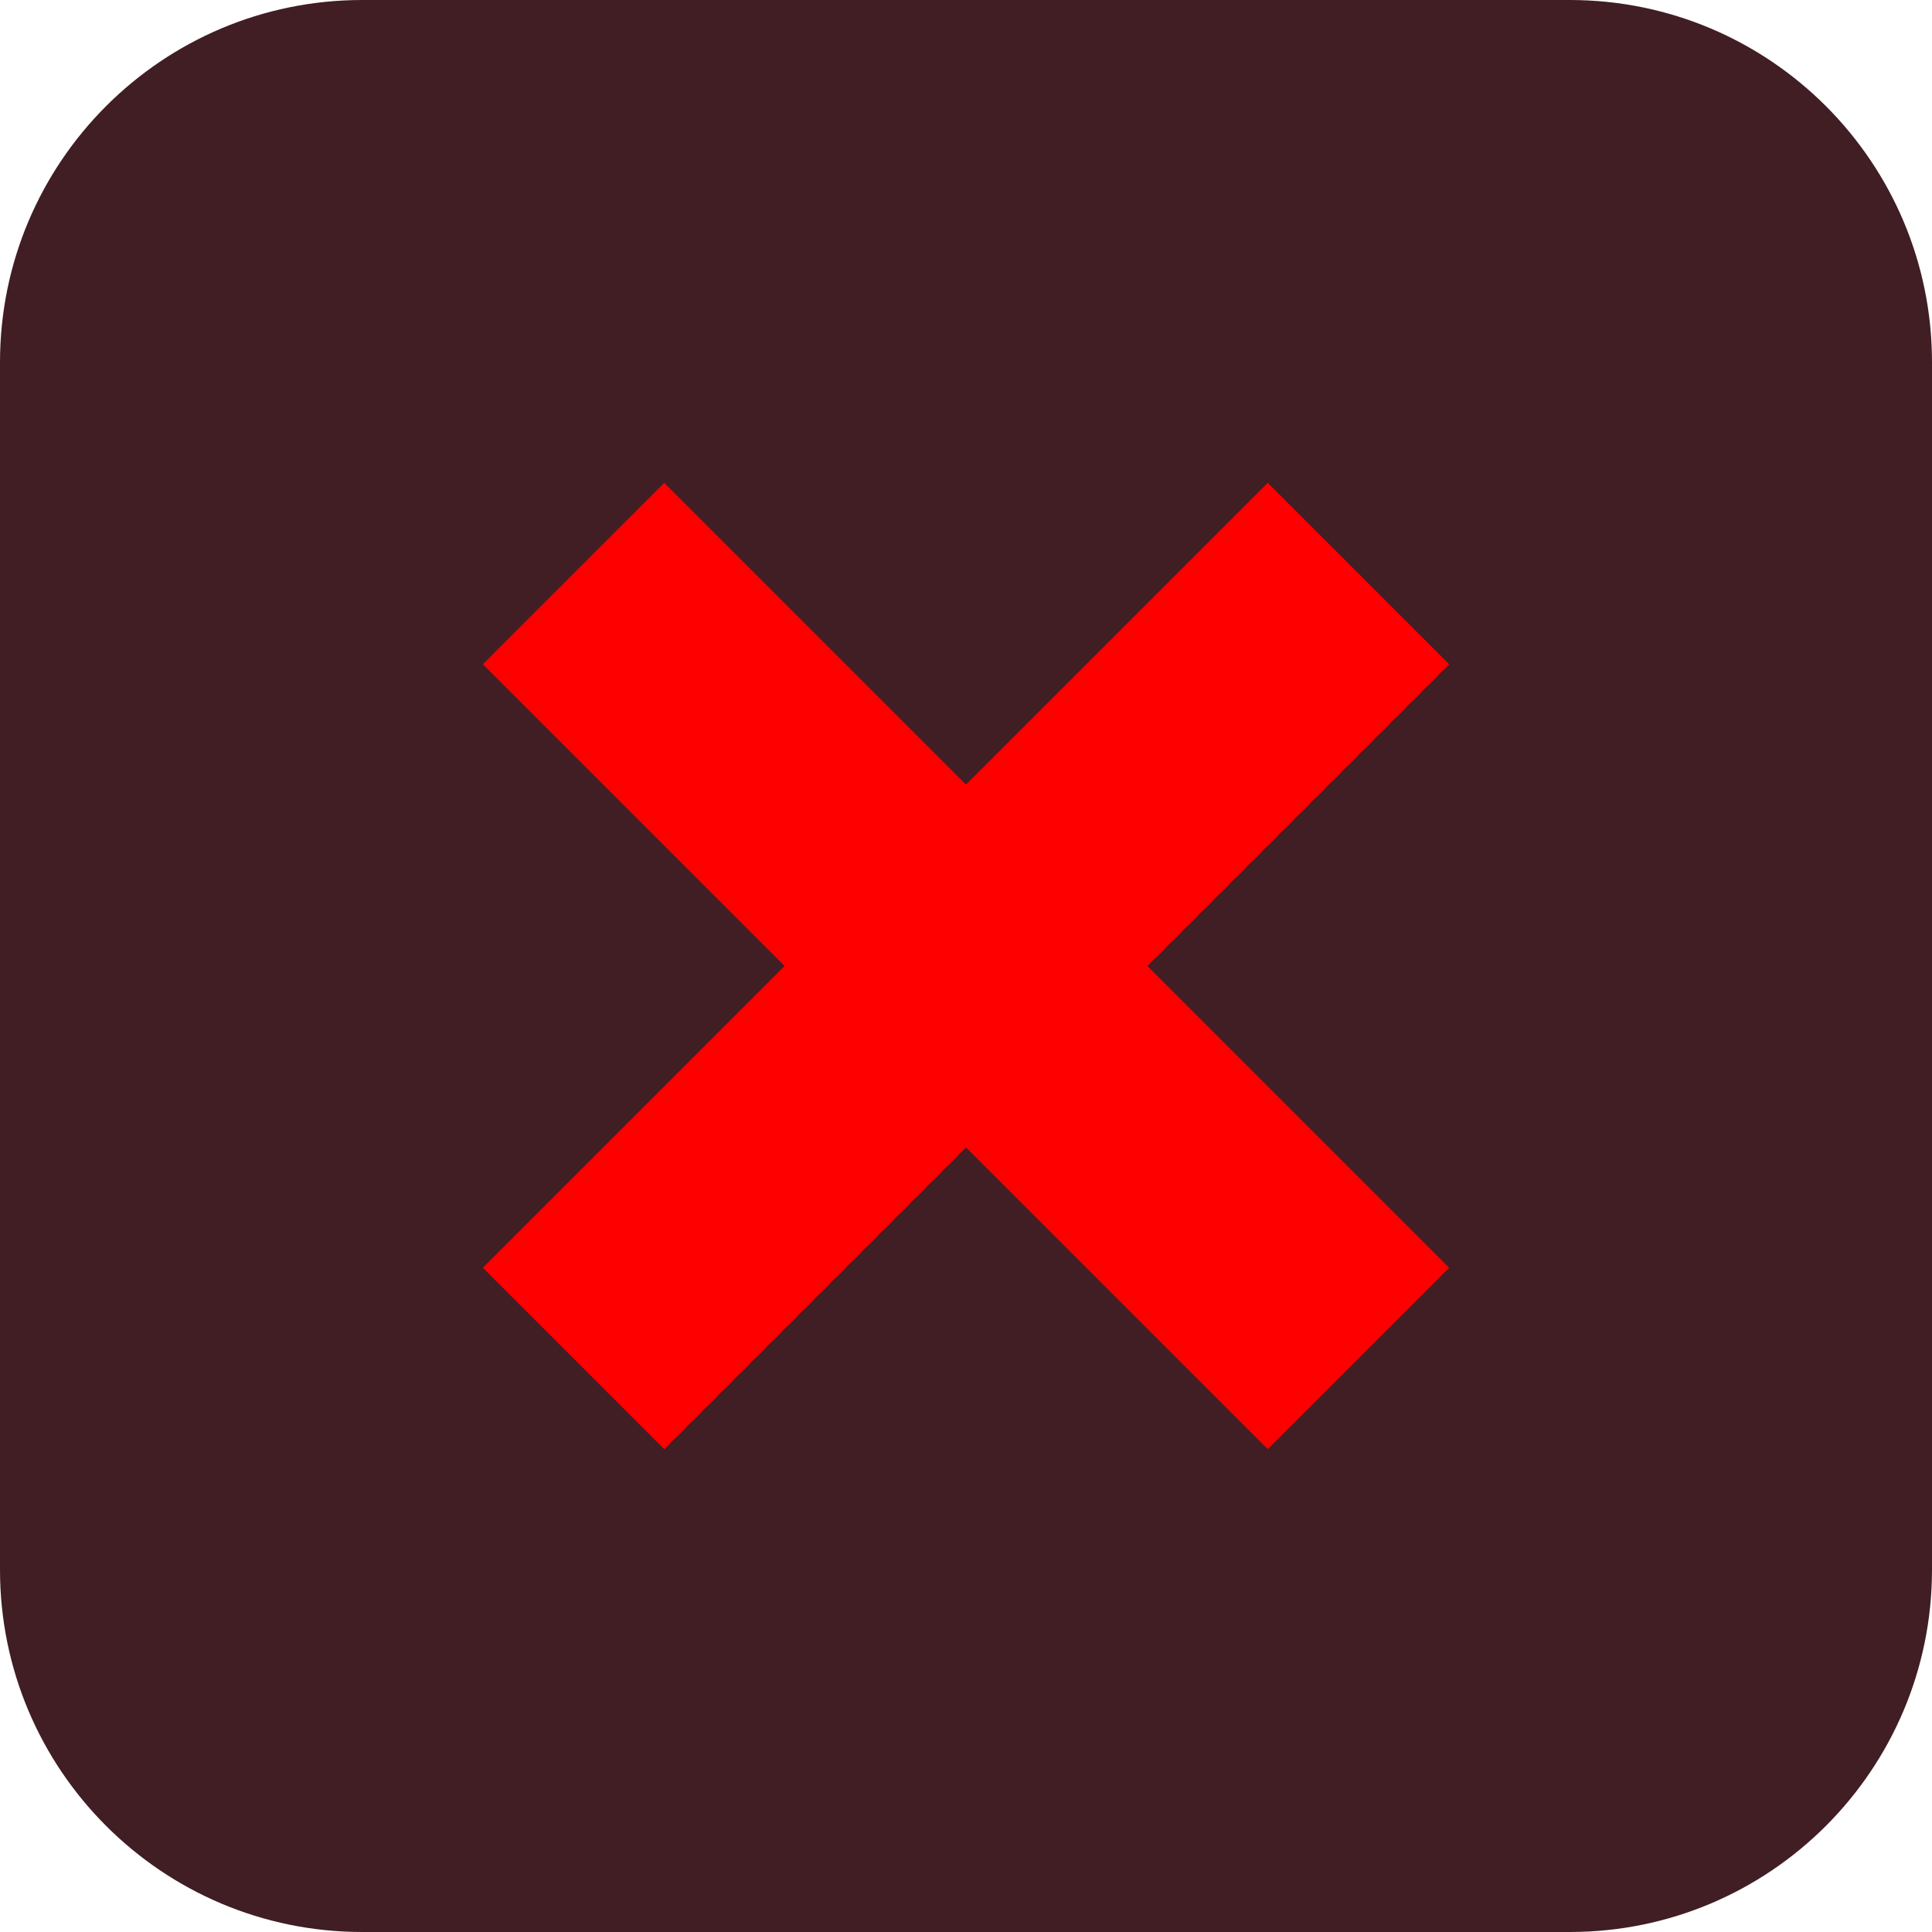
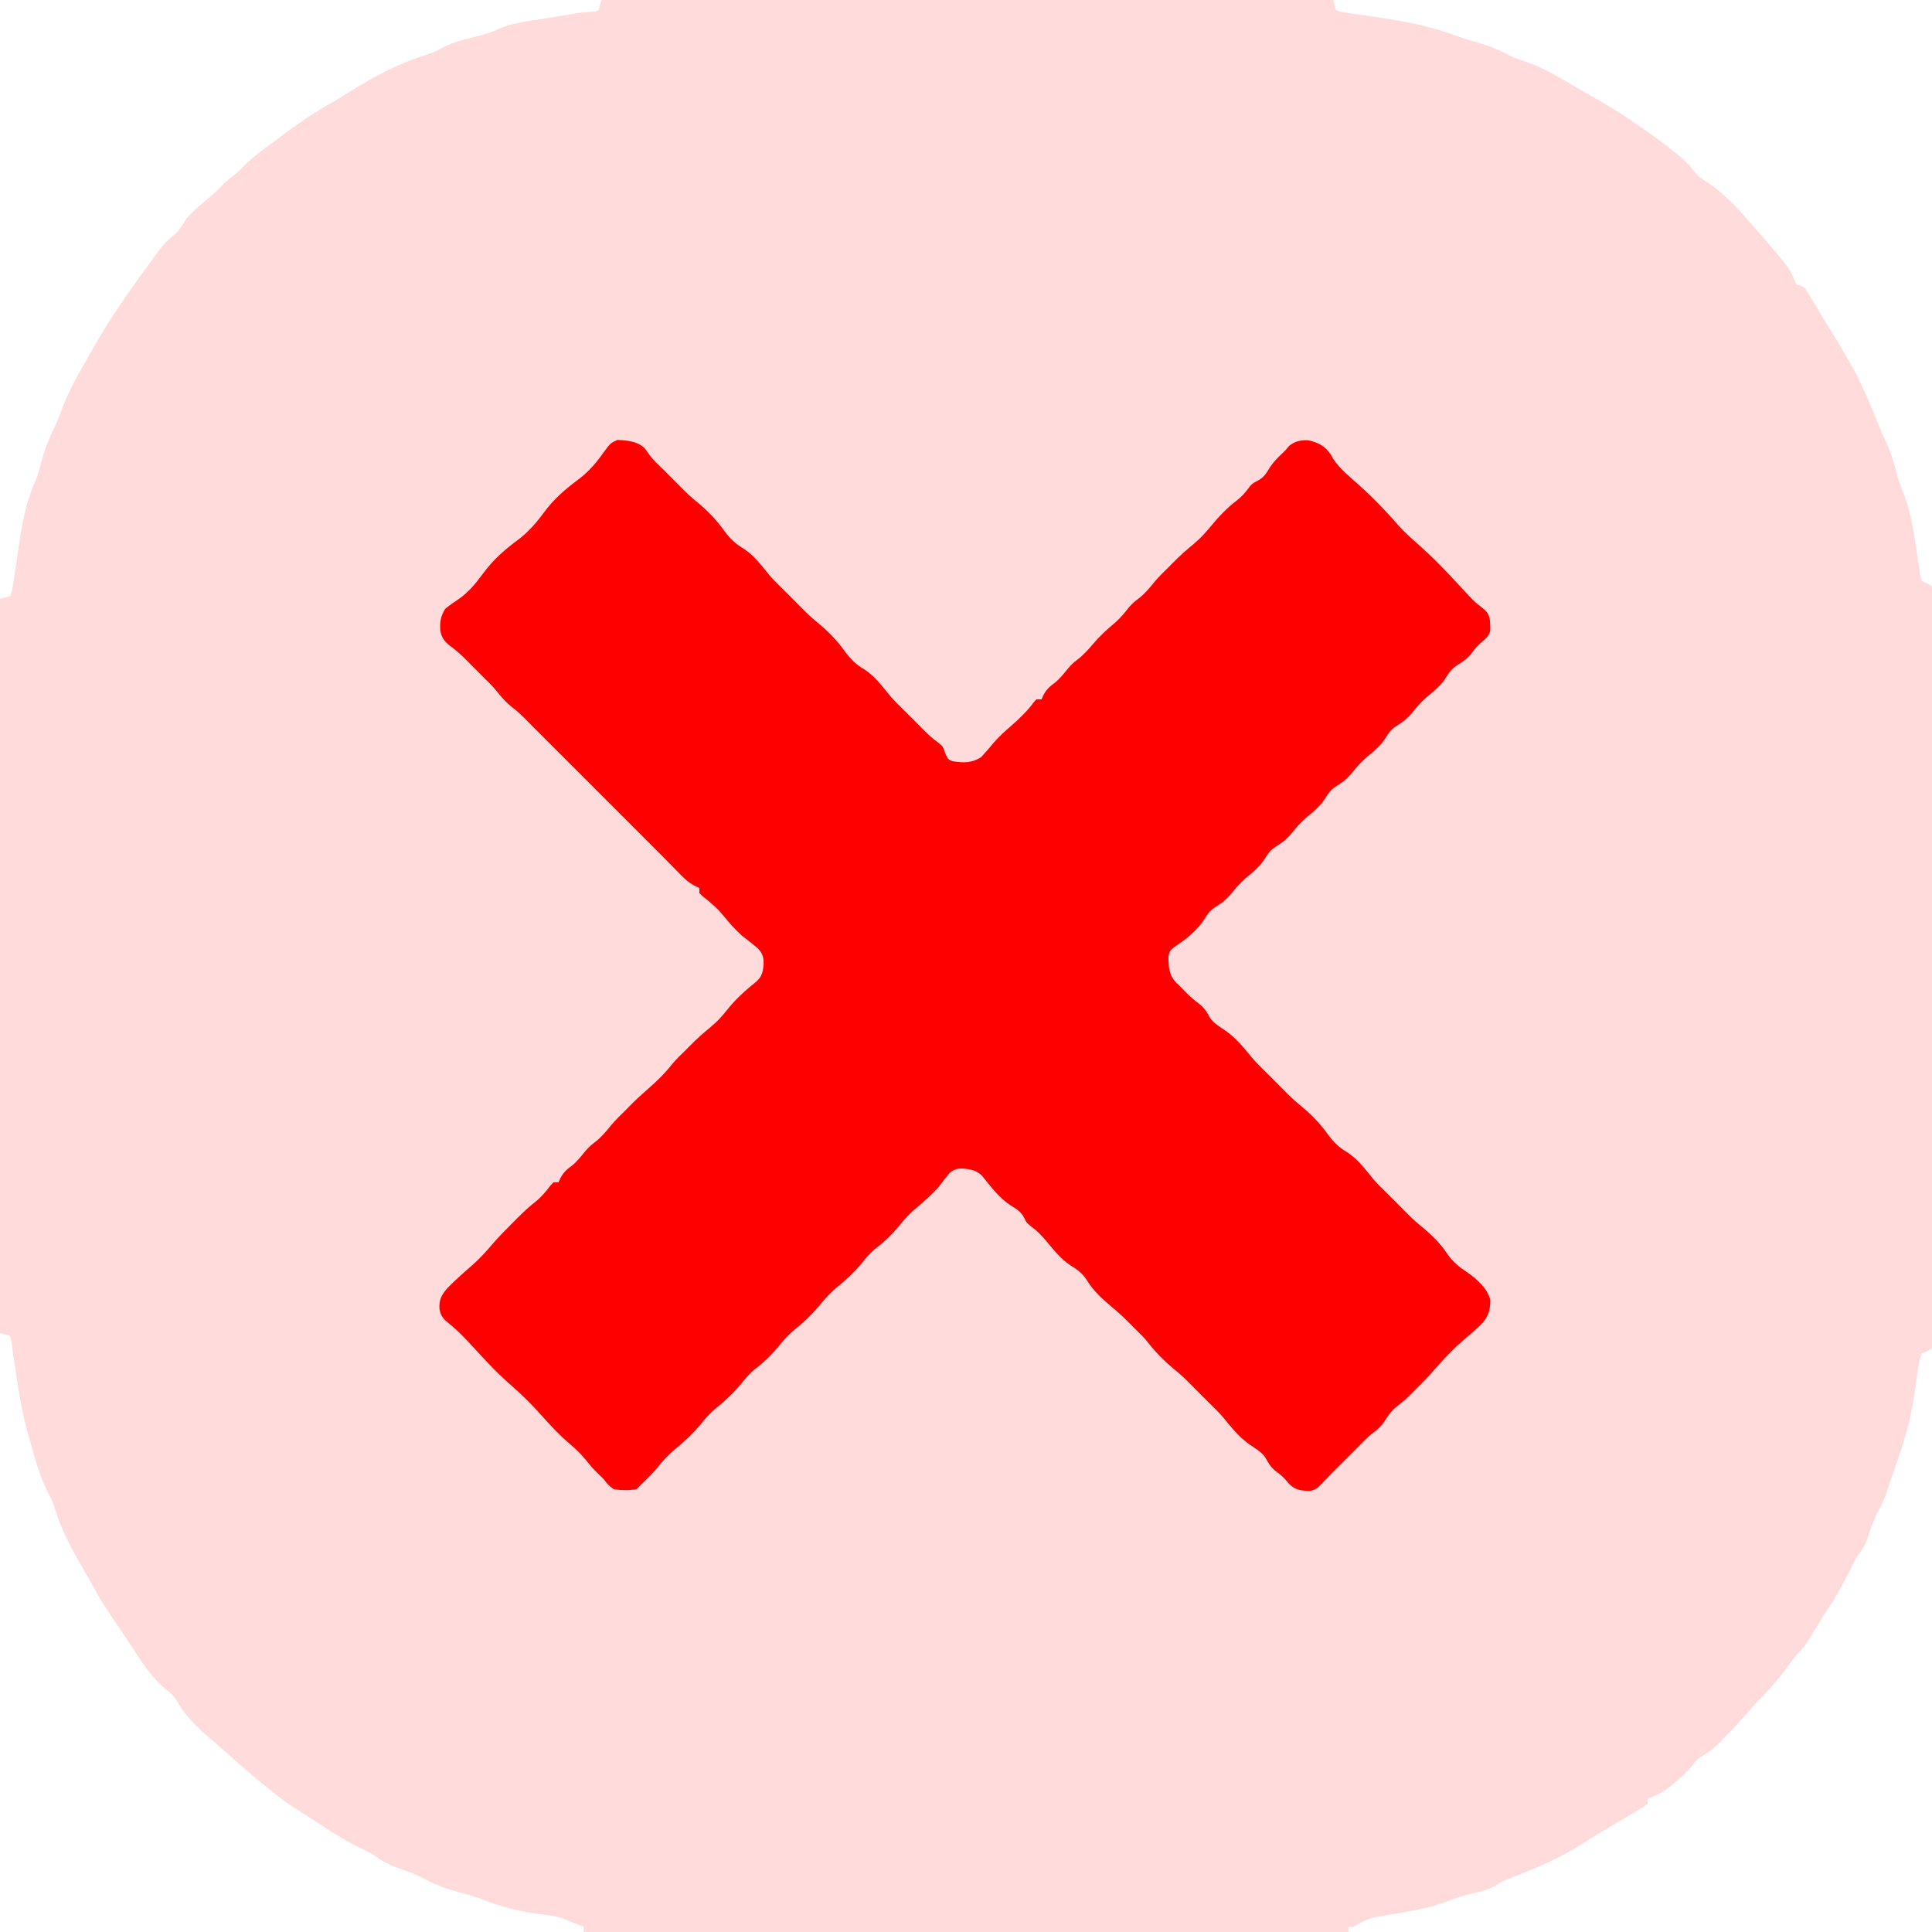
- <svg xmlns="http://www.w3.org/2000/svg" width="128" height="128" viewBox="0 0 128 128">
-   <rect width="128" height="128" rx="24" fill="#401e24" />
-   <path d="M38 38L90 90M90 38L38 90" stroke="#ff0000" stroke-width="17" />
+ <svg xmlns="http://www.w3.org/2000/svg" width="128" height="128" viewBox="0 0 768 768">
+   <g fill="#ff0100" opacity="0.141">
+     <path d="M0 0 C96.03 0 192.06 0 291 0 C291.33 1.32 291.66 2.64 292 4 C294.091 4.764 294.091 4.764 296.828 5.137 C297.319 5.21 297.81 5.282 298.315 5.357 C299.354 5.51 300.393 5.655 301.434 5.792 C303.894 6.119 306.345 6.511 308.797 6.895 C309.768 7.043 310.739 7.191 311.739 7.344 C321.62 8.871 330.946 10.875 340.334 14.402 C343.163 15.418 346.053 16.223 348.938 17.062 C353.216 18.337 357.062 19.882 361 22.016 C363.321 23.158 365.67 23.936 368.125 24.75 C374.609 26.972 380.313 30.432 386.18 33.927 C388.604 35.356 391.058 36.732 393.511 38.111 C399.522 41.496 405.334 45.057 411 49 C411.786 49.531 412.573 50.062 413.383 50.609 C418.027 53.766 422.503 57.1 426.875 60.625 C427.327 60.985 427.78 61.345 428.246 61.716 C430.478 63.546 432.38 65.377 434.152 67.66 C435.689 69.606 436.598 70.639 438.688 71.812 C446.266 76.578 452.283 83.204 458 90 C459.144 91.293 460.29 92.585 461.438 93.875 C464.11 96.941 466.737 100.04 469.312 103.188 C469.65 103.591 469.988 103.995 470.336 104.412 C472.009 106.482 473.09 108.237 474.043 110.738 C474.359 111.485 474.675 112.231 475 113 C475.238 113.078 475.238 113.078 476.443 113.475 C478.428 114.144 478.817 114.877 479.867 116.66 C480.193 117.202 480.518 117.744 480.854 118.303 C481.191 118.884 481.528 119.464 481.875 120.062 C482.59 121.261 483.304 122.458 484.02 123.656 C484.362 124.236 484.704 124.816 485.057 125.414 C486.19 127.32 487.37 129.193 488.562 131.062 C490.642 134.383 492.643 137.746 494.625 141.125 C494.77 141.371 494.77 141.371 495.502 142.614 C500.509 151.2 504.366 160.295 507.996 169.535 C508.949 171.875 509.99 174.15 511.062 176.438 C512.944 180.602 514.102 184.804 515.223 189.227 C515.957 191.848 516.893 194.239 517.938 196.75 C521.163 205.26 522.17 214.542 523.583 223.496 C523.72 224.322 523.858 225.149 524 226 C524.05 226.445 524.05 226.445 524.302 228.696 C524.532 229.456 524.763 230.217 525 231 C525.664 231.275 526.328 231.55 527.012 231.833 C527.668 232.218 528.324 232.603 529 233 C529.501 235.189 529.501 235.189 529.503 237.973 C529.509 238.486 529.515 238.999 529.521 239.528 C529.536 241.262 529.522 242.996 529.508 244.73 C529.513 245.98 529.519 247.23 529.527 248.48 C529.544 251.927 529.535 255.373 529.523 258.819 C529.514 262.532 529.528 266.244 529.539 269.956 C529.557 277.233 529.553 284.51 529.541 291.787 C529.532 297.699 529.531 303.611 529.535 309.523 C529.536 310.363 529.536 311.203 529.537 312.069 C529.538 313.775 529.54 315.482 529.541 317.188 C529.552 333.204 529.539 349.221 529.518 365.237 C529.5 378.993 529.503 392.748 529.521 406.503 C529.543 422.461 529.551 438.419 529.539 454.376 C529.538 456.076 529.537 457.777 529.535 459.477 C529.535 460.314 529.534 461.15 529.533 462.012 C529.53 467.92 529.536 473.828 529.545 479.735 C529.556 486.931 529.553 494.126 529.532 501.321 C529.522 504.996 529.517 508.67 529.531 512.344 C529.543 515.703 529.536 519.062 529.515 522.421 C529.51 523.641 529.513 524.86 529.522 526.079 C529.534 527.729 529.522 529.377 529.503 531.027 C529.503 531.946 529.502 532.865 529.501 533.811 C529.336 534.533 529.17 535.256 529 536 C527.018 537.195 527.018 537.195 525 538 C524.214 539.856 524.214 539.856 523.824 542.078 C523.676 542.886 523.529 543.693 523.376 544.525 C522.923 547.507 522.498 550.49 522.113 553.481 C520.673 564.348 517.558 574.323 513.848 584.61 C512.744 587.72 511.728 590.857 510.722 594 C509.732 596.741 508.394 599.245 507.039 601.82 C505.397 605.265 504.231 608.869 503.027 612.484 C501.977 615.057 500.696 616.816 499 619 C498.153 620.586 497.341 622.192 496.562 623.812 C494.02 628.997 491.359 633.995 488.133 638.785 C485.589 642.577 483.249 646.487 480.912 650.408 C479.161 653.297 477.48 655.676 475 658 C474.063 659.214 473.148 660.444 472.25 661.688 C468.647 666.558 464.779 671.235 460.48 675.512 C458.893 677.107 457.455 678.783 456 680.5 C452.903 684.052 449.685 687.458 446.375 690.812 C445.92 691.28 445.465 691.748 444.996 692.23 C442.888 694.345 440.899 696.167 438.301 697.656 C436.162 698.905 435.199 699.712 433.812 701.688 C431.499 704.617 428.891 706.917 426 709.25 C425.585 709.591 425.169 709.932 424.741 710.284 C422.628 711.955 420.73 713.189 418.188 714.109 C417.466 714.403 416.744 714.697 416 715 C416 715.66 416 716.32 416 717 C414.965 717.866 414.965 717.866 413.508 718.734 C413.24 718.896 413.24 718.896 411.885 719.716 C411.305 720.057 410.724 720.398 410.125 720.75 C409.83 720.927 409.83 720.927 408.335 721.825 C406.561 722.89 404.781 723.946 403 725 C402.063 725.56 401.127 726.122 400.191 726.684 C398.552 727.668 396.912 728.65 395.27 729.629 C393.116 730.93 390.995 732.271 388.875 733.625 C379.967 739.213 370.161 743.241 360.359 746.973 C358 748 358 748 355.555 749.531 C352.803 751.113 350.469 751.766 347.375 752.438 C343.384 753.307 339.751 754.461 335.938 755.938 C329.102 758.529 322.064 759.643 314.881 760.857 C313.182 761.148 311.486 761.451 309.789 761.754 C309.281 761.835 308.772 761.917 308.248 762 C304.535 762.667 302.134 764.03 299 766 C298.34 766 297.68 766 297 766 C297 766.66 297 767.32 297 768 C196.68 768 96.36 768 -7 768 C-7 767.34 -7 766.68 -7 766 C-9.187 765 -9.187 765 -12 764 C-12.699 763.676 -13.397 763.353 -14.117 763.02 C-17.893 761.5 -21.93 761.217 -25.938 760.688 C-33.257 759.63 -39.793 757.944 -46.66 755.254 C-50.126 753.904 -53.658 752.951 -57.25 752 C-62.378 750.613 -66.864 748.752 -71.559 746.223 C-74.235 744.882 -76.922 743.899 -79.75 742.938 C-83.426 741.654 -86.421 740.299 -89.547 738 C-91.885 736.391 -94.441 735.242 -96.988 734 C-101.652 731.681 -106.021 729.001 -110.341 726.102 C-112.039 724.974 -113.752 723.874 -115.473 722.781 C-115.768 722.594 -115.768 722.594 -117.26 721.645 C-118.464 720.88 -119.67 720.117 -120.877 719.355 C-124.434 717.088 -127.76 714.698 -131 712 C-131.847 711.318 -132.695 710.637 -133.543 709.957 C-139.059 705.495 -144.418 700.906 -149.656 696.121 C-151.791 694.175 -153.984 692.306 -156.188 690.438 C-160.862 686.359 -165.592 681.822 -168.562 676.312 C-169.907 674.15 -170.795 673.264 -172.75 671.75 C-178.719 667.043 -182.916 660.338 -187 654 C-187.956 652.561 -188.915 651.124 -189.875 649.688 C-190.387 648.918 -190.899 648.148 -191.426 647.355 C-192.458 645.812 -193.496 644.272 -194.543 642.738 C-195.044 642 -195.546 641.261 -196.062 640.5 C-196.285 640.175 -196.285 640.175 -197.41 638.531 C-199.285 635.547 -200.975 632.482 -202.673 629.395 C-203.936 627.116 -205.229 624.859 -206.535 622.605 C-210.873 615.056 -214.763 607.877 -217.215 599.508 C-217.931 597.219 -218.783 595.341 -219.938 593.25 C-223.286 586.936 -225.026 579.838 -227 573 C-227.123 572.586 -227.123 572.586 -227.745 570.488 C-229.767 563.441 -231.039 556.427 -232.125 549.188 C-232.295 548.084 -232.466 546.98 -232.637 545.877 C-232.95 543.852 -233.26 541.827 -233.567 539.802 C-233.71 538.877 -233.853 537.953 -234 537 C-234.045 536.455 -234.09 535.91 -234.136 535.348 C-234.304 533.708 -234.304 533.708 -235 531 C-236.32 530.67 -237.64 530.34 -239 530 C-239 433.64 -239 337.28 -239 238 C-237.68 237.67 -236.36 237.34 -235 237 C-234.236 235.148 -234.236 235.148 -233.863 232.707 C-233.716 231.8 -233.568 230.894 -233.417 229.959 C-233.279 228.983 -233.142 228.006 -233 227 C-232.854 226.025 -232.707 225.049 -232.556 224.044 C-232.25 221.994 -231.951 219.943 -231.656 217.891 C-230.334 208.783 -228.913 200.174 -225.152 191.703 C-223.978 188.949 -223.218 186.279 -222.5 183.375 C-221.24 178.457 -219.36 174.114 -217.188 169.555 C-216.171 167.368 -215.303 165.209 -214.5 162.938 C-212.066 156.226 -208.595 149.987 -205.042 143.814 C-204.041 142.071 -203.054 140.322 -202.07 138.57 C-195.55 126.993 -188.153 116.354 -180.245 105.688 C-179.196 104.266 -178.16 102.836 -177.133 101.398 C-175.051 98.518 -173.16 95.963 -170.312 93.812 C-167.717 91.778 -166.655 89.827 -165 87 C-162.162 83.711 -158.829 80.992 -155.473 78.254 C-153.607 76.666 -151.924 74.936 -150.215 73.184 C-148.652 71.661 -146.962 70.357 -145.238 69.023 C-143.955 67.963 -142.835 66.83 -141.688 65.625 C-139.127 63.017 -136.317 60.893 -133.371 58.738 C-131.599 57.439 -129.844 56.126 -128.098 54.793 C-120.957 49.353 -113.701 44.489 -105.873 40.084 C-103.981 38.989 -102.14 37.834 -100.297 36.66 C-90.569 30.565 -80.569 25.115 -69.547 21.824 C-67.226 21.073 -65.309 20.183 -63.188 19 C-58.871 16.688 -54.275 15.619 -49.542 14.482 C-46.498 13.737 -43.756 12.928 -40.941 11.543 C-35.172 8.96 -28.692 8.374 -22.5 7.375 C-21.194 7.157 -19.888 6.938 -18.582 6.719 C-16.171 6.316 -13.759 5.916 -11.346 5.525 C-10.802 5.433 -10.259 5.342 -9.699 5.247 C-8.491 5.071 -7.274 4.944 -6.056 4.851 C-5.74 4.823 -5.74 4.823 -4.139 4.682 C-3.85 4.664 -3.85 4.664 -2.391 4.571 C-1.932 4.383 -1.473 4.194 -1 4 C-0.67 2.68 -0.34 1.36 0 0 Z " transform="translate(239,0)" />
+   </g>
+   <g fill="#fe0000">
+     <path d="M0 0 C0.653 0.838 1.28 1.696 1.883 2.57 C3.571 4.961 5.748 6.891 7.84 8.926 C8.674 9.758 9.508 10.591 10.34 11.426 C10.754 11.838 11.167 12.251 11.594 12.676 C12.419 13.504 13.24 14.337 14.055 15.176 C16.224 17.394 18.438 19.46 20.84 21.426 C25.098 24.934 28.566 28.484 31.777 32.988 C34.047 36.096 36.12 38.051 39.402 40.008 C43.523 42.639 46.528 46.712 49.59 50.453 C51.539 52.75 53.681 54.828 55.84 56.926 C56.674 57.758 57.508 58.591 58.34 59.426 C58.547 59.632 58.547 59.632 59.594 60.676 C60.419 61.504 61.24 62.337 62.055 63.176 C64.224 65.394 66.438 67.46 68.84 69.426 C73.098 72.934 76.566 76.484 79.777 80.988 C82.047 84.096 84.12 86.051 87.402 88.008 C91.523 90.639 94.528 94.712 97.59 98.453 C99.539 100.75 101.681 102.828 103.84 104.926 C104.674 105.758 105.508 106.591 106.34 107.426 C106.546 107.631 106.546 107.631 107.59 108.672 C108.428 109.513 109.262 110.36 110.09 111.211 C112.141 113.307 114.157 115.195 116.527 116.926 C118.644 118.517 118.825 118.877 119.652 121.613 C120.84 123.926 120.84 123.926 122.559 124.535 C126.795 125.199 130.145 125.294 133.84 122.926 C135.577 121.081 137.195 119.162 138.812 117.211 C140.989 114.668 143.446 112.497 145.965 110.301 C149.297 107.394 152.265 104.5 154.902 100.922 C155.212 100.593 155.521 100.264 155.84 99.926 C156.5 99.926 157.16 99.926 157.84 99.926 C158.108 99.348 158.376 98.771 158.652 98.176 C159.923 95.769 161.329 94.664 163.484 93.059 C164.986 91.804 166.122 90.455 167.34 88.926 C168.851 87.039 170.272 85.486 172.215 84.051 C174.551 82.299 176.327 80.276 178.215 78.051 C180.992 74.79 183.913 72.076 187.215 69.363 C189.294 67.524 190.94 65.463 192.66 63.293 C193.805 61.967 194.943 60.975 196.34 59.926 C198.829 58.051 200.644 55.854 202.59 53.434 C204.52 51.105 206.677 49.035 208.84 46.926 C209.241 46.515 209.642 46.103 210.055 45.68 C212.729 42.937 215.542 40.47 218.5 38.039 C221.04 35.929 223.125 33.594 225.215 31.051 C228.31 27.308 231.538 23.88 235.402 20.926 C237.208 19.537 238.538 18.124 239.902 16.301 C241.23 14.537 241.775 13.956 243.84 12.988 C246.415 11.62 247.26 9.948 248.77 7.512 C250.184 5.416 251.857 3.753 253.691 2.023 C254.84 0.926 254.84 0.926 256.277 -0.824 C258.624 -2.701 260.906 -3.177 263.84 -3.074 C267.871 -2.175 270.713 -0.712 272.965 2.801 C273.215 3.273 273.465 3.744 273.723 4.23 C276.439 8.352 280.488 11.547 284.14 14.82 C289.798 19.894 294.877 25.177 299.84 30.926 C302.05 33.322 304.379 35.525 306.84 37.664 C313.177 43.18 318.906 49.138 324.574 55.341 C329.746 60.967 329.746 60.967 332.727 63.281 C334.873 64.951 335.644 65.818 336.113 68.477 C336.383 73.151 336.383 73.151 334.863 75.32 C334 76.155 333.109 76.962 332.195 77.742 C330.864 78.905 329.932 80.059 328.902 81.488 C327.408 83.437 325.937 84.592 323.84 85.863 C321.585 87.266 320.326 88.461 318.965 90.738 C316.849 94.247 313.973 96.519 310.855 99.129 C308.928 100.847 307.34 102.612 305.715 104.613 C303.867 106.873 302.212 108.477 299.715 109.988 C297.489 111.342 296.305 112.505 294.965 114.738 C292.849 118.247 289.973 120.519 286.855 123.129 C284.928 124.847 283.34 126.612 281.715 128.613 C279.867 130.873 278.212 132.477 275.715 133.988 C273.489 135.342 272.305 136.505 270.965 138.738 C268.849 142.247 265.973 144.519 262.855 147.129 C260.928 148.847 259.34 150.612 257.715 152.613 C255.867 154.873 254.212 156.477 251.715 157.988 C249.489 159.342 248.305 160.505 246.965 162.738 C244.849 166.247 241.973 168.519 238.855 171.129 C236.928 172.847 235.34 174.612 233.715 176.613 C231.867 178.873 230.212 180.477 227.715 181.988 C225.489 183.342 224.305 184.505 222.965 186.738 C220.038 191.584 215.337 195.313 210.621 198.359 C208.84 199.926 208.84 199.926 208.309 202.012 C208.369 206.443 208.459 209.556 211.637 212.812 C212.034 213.18 212.431 213.547 212.84 213.926 C213.038 214.135 213.038 214.135 214.043 215.195 C216.06 217.308 218.127 219.177 220.465 220.926 C222.604 222.57 223.618 224.255 224.902 226.641 C226.52 228.858 228.821 230.16 231.074 231.68 C235.25 234.627 238.375 238.525 241.59 242.453 C243.539 244.75 245.681 246.828 247.84 248.926 C248.674 249.758 249.508 250.591 250.34 251.426 C250.754 251.838 251.167 252.251 251.594 252.676 C252.419 253.504 253.24 254.337 254.055 255.176 C256.224 257.394 258.438 259.46 260.84 261.426 C265.098 264.934 268.566 268.484 271.777 272.988 C274.047 276.096 276.12 278.051 279.402 280.008 C283.523 282.639 286.528 286.712 289.59 290.453 C291.539 292.75 293.681 294.828 295.84 296.926 C296.674 297.758 297.508 298.591 298.34 299.426 C298.754 299.838 299.167 300.251 299.594 300.676 C300.419 301.504 301.24 302.337 302.055 303.176 C304.224 305.394 306.438 307.46 308.84 309.426 C312.885 312.757 316.304 316.045 319.215 320.426 C321.444 323.664 323.879 325.583 327.133 327.738 C330.959 330.4 335.171 334.086 336.273 338.766 C336.281 343.065 335.266 345.73 332.258 348.762 C330.03 350.834 327.725 352.81 325.414 354.789 C321.93 357.777 318.833 361.007 315.777 364.426 C315.337 364.918 314.897 365.41 314.444 365.917 C313.623 366.836 312.802 367.755 311.982 368.674 C310.327 370.488 308.591 372.204 306.84 373.926 C306.408 374.369 305.976 374.813 305.531 375.27 C303.541 377.308 301.57 379.169 299.277 380.863 C297.336 382.357 296.136 383.849 294.84 385.926 C293.244 388.483 291.609 390.107 289.188 391.875 C287.858 392.911 286.703 394.001 285.523 395.203 C285.089 395.643 284.654 396.083 284.207 396.537 C283.756 396.995 283.305 397.454 282.84 397.926 C281.934 398.833 281.028 399.739 280.121 400.645 C279.663 401.102 279.206 401.56 278.734 402.031 C274.559 406.207 274.559 406.207 273.188 407.565 C272.282 408.48 271.394 409.412 270.523 410.361 C267.353 413.761 267.353 413.761 264.777 414.59 C261.127 414.516 258.789 414.354 256.152 411.676 C255.769 411.217 255.387 410.758 254.992 410.285 C253.831 408.915 252.664 407.975 251.215 406.926 C249.076 405.282 248.061 403.597 246.777 401.211 C245.159 398.993 242.859 397.691 240.605 396.172 C236.43 393.225 233.304 389.326 230.09 385.398 C228.141 383.102 225.998 381.024 223.84 378.926 C223.005 378.094 222.172 377.26 221.34 376.426 C220.926 376.013 220.512 375.601 220.086 375.176 C219.26 374.348 218.44 373.514 217.625 372.676 C215.455 370.458 213.242 368.392 210.84 366.426 C206.683 363.015 203.102 359.348 199.801 355.109 C198.284 353.241 196.567 351.6 194.84 349.926 C194.471 349.547 194.103 349.168 193.723 348.777 C191.364 346.357 188.921 344.109 186.34 341.926 C182.351 338.534 178.651 335.359 175.902 330.863 C174.116 328.04 172.164 326.635 169.344 324.91 C165.544 322.423 162.73 318.814 159.84 315.363 C158.048 313.229 156.322 311.406 154.09 309.738 C151.84 307.926 151.84 307.926 150.902 305.926 C149.532 303.346 147.849 302.502 145.414 300.98 C140.928 297.975 137.621 293.546 134.27 289.379 C132.035 287.108 129.634 286.711 126.527 286.426 C124.06 286.452 123.119 286.686 121.227 288.312 C119.694 290.138 118.266 292.017 116.84 293.926 C114.215 296.824 111.34 299.362 108.34 301.863 C105.567 304.204 103.28 306.655 101.02 309.484 C98.442 312.633 95.578 315.404 92.34 317.863 C89.876 319.773 88.037 321.999 86.086 324.418 C83.336 327.746 80.269 330.609 76.902 333.301 C73.994 335.672 71.67 338.354 69.273 341.23 C66.405 344.623 63.3 347.583 59.84 350.363 C57.225 352.497 55.162 354.823 53.055 357.449 C50.458 360.605 47.593 363.393 44.34 365.863 C41.876 367.773 40.037 369.999 38.086 372.418 C35.317 375.768 32.224 378.646 28.84 381.363 C26.222 383.499 24.158 385.83 22.047 388.457 C19.151 391.981 15.837 394.949 12.34 397.863 C9.57 400.201 7.283 402.646 5.031 405.477 C3.13 407.79 0.988 409.845 -1.16 411.926 C-1.82 412.586 -2.48 413.246 -3.16 413.926 C-6.198 414.43 -9.116 414.368 -12.16 413.926 C-14.41 412.238 -14.41 412.238 -16.16 409.926 C-16.962 409.124 -17.776 408.332 -18.598 407.551 C-20.357 405.802 -21.932 403.994 -23.473 402.051 C-25.416 399.667 -27.495 397.717 -29.848 395.738 C-33.76 392.412 -37.166 388.761 -40.571 384.921 C-44.64 380.333 -48.886 376.118 -53.535 372.113 C-59.007 367.308 -63.901 361.973 -68.806 356.598 C-71.585 353.574 -74.301 350.725 -77.531 348.18 C-79.799 346.352 -81.05 345.113 -81.473 342.113 C-81.658 338.459 -80.616 336.691 -78.285 333.926 C-75.175 330.754 -71.852 327.819 -68.492 324.917 C-65.412 322.235 -62.814 319.316 -60.18 316.207 C-57.601 313.233 -54.814 310.461 -52.035 307.676 C-51.532 307.168 -51.029 306.661 -50.51 306.138 C-48.247 303.883 -45.984 301.733 -43.461 299.77 C-40.953 297.759 -39.202 295.636 -37.273 293.098 C-36.906 292.711 -36.539 292.324 -36.16 291.926 C-35.5 291.926 -34.84 291.926 -34.16 291.926 C-34.026 291.637 -34.026 291.637 -33.348 290.176 C-32.077 287.769 -30.671 286.664 -28.516 285.059 C-27.014 283.804 -25.878 282.455 -24.66 280.926 C-23.115 278.994 -21.639 277.41 -19.66 275.926 C-17.171 274.051 -15.356 271.854 -13.41 269.434 C-11.48 267.105 -9.324 265.035 -7.16 262.926 C-6.794 262.549 -6.428 262.173 -6.051 261.785 C-3.745 259.416 -1.348 257.199 1.146 255.028 C4.636 251.988 7.856 248.935 10.73 245.293 C12.593 242.997 14.726 240.987 16.84 238.926 C17.241 238.515 17.642 238.103 18.055 237.68 C20.728 234.939 23.538 232.472 26.496 230.043 C28.861 228.077 30.826 225.965 32.715 223.551 C36.196 219.146 40.211 215.516 44.605 212.039 C46.771 210.086 47.144 208.039 47.402 205.238 C47.381 202.359 47.109 201.245 45.23 199.02 C43.154 197.24 41.019 195.577 38.84 193.926 C36.136 191.466 33.747 188.839 31.465 185.988 C29.03 182.977 26.222 180.624 23.195 178.223 C22.748 177.795 22.301 177.367 21.84 176.926 C21.84 176.266 21.84 175.606 21.84 174.926 C21.282 174.654 20.724 174.382 20.148 174.102 C17.158 172.579 15.21 170.513 12.902 168.113 C12.485 167.687 12.068 167.261 11.639 166.822 C10.789 165.955 9.942 165.085 9.096 164.214 C7.032 162.097 4.934 160.013 2.84 157.926 C1.63 156.716 0.42 155.507 -0.789 154.297 C-1.432 153.654 -2.074 153.012 -2.736 152.35 C-16.023 139.062 -29.311 125.775 -42.598 112.488 C-43.019 112.068 -43.441 111.648 -43.875 111.215 C-44.727 110.361 -45.573 109.501 -46.414 108.637 C-48.408 106.599 -50.385 104.709 -52.66 102.988 C-55.147 101.063 -57.011 98.81 -58.977 96.367 C-60.578 94.416 -62.348 92.681 -64.16 90.926 C-64.974 90.115 -65.786 89.302 -66.598 88.488 C-66.809 88.278 -66.809 88.278 -67.879 87.211 C-68.717 86.37 -69.551 85.524 -70.379 84.672 C-72.612 82.389 -74.829 80.436 -77.41 78.551 C-79.704 76.671 -80.627 75.358 -81.16 72.426 C-81.334 69.086 -80.981 66.809 -79.16 63.926 C-77.488 62.559 -75.753 61.363 -73.957 60.164 C-69.91 57.375 -67.06 53.859 -64.16 49.926 C-60.045 44.349 -55.641 40.494 -50.074 36.387 C-46.091 33.346 -43.13 29.951 -40.16 25.926 C-36.045 20.349 -31.641 16.494 -26.074 12.387 C-21.992 9.271 -19.103 5.874 -16.16 1.676 C-13.494 -1.92 -13.494 -1.92 -10.723 -3.199 C-6.89 -3.012 -2.934 -2.717 0 0 Z " transform="translate(256.1602,178.0742)" />
+   </g>
</svg>
